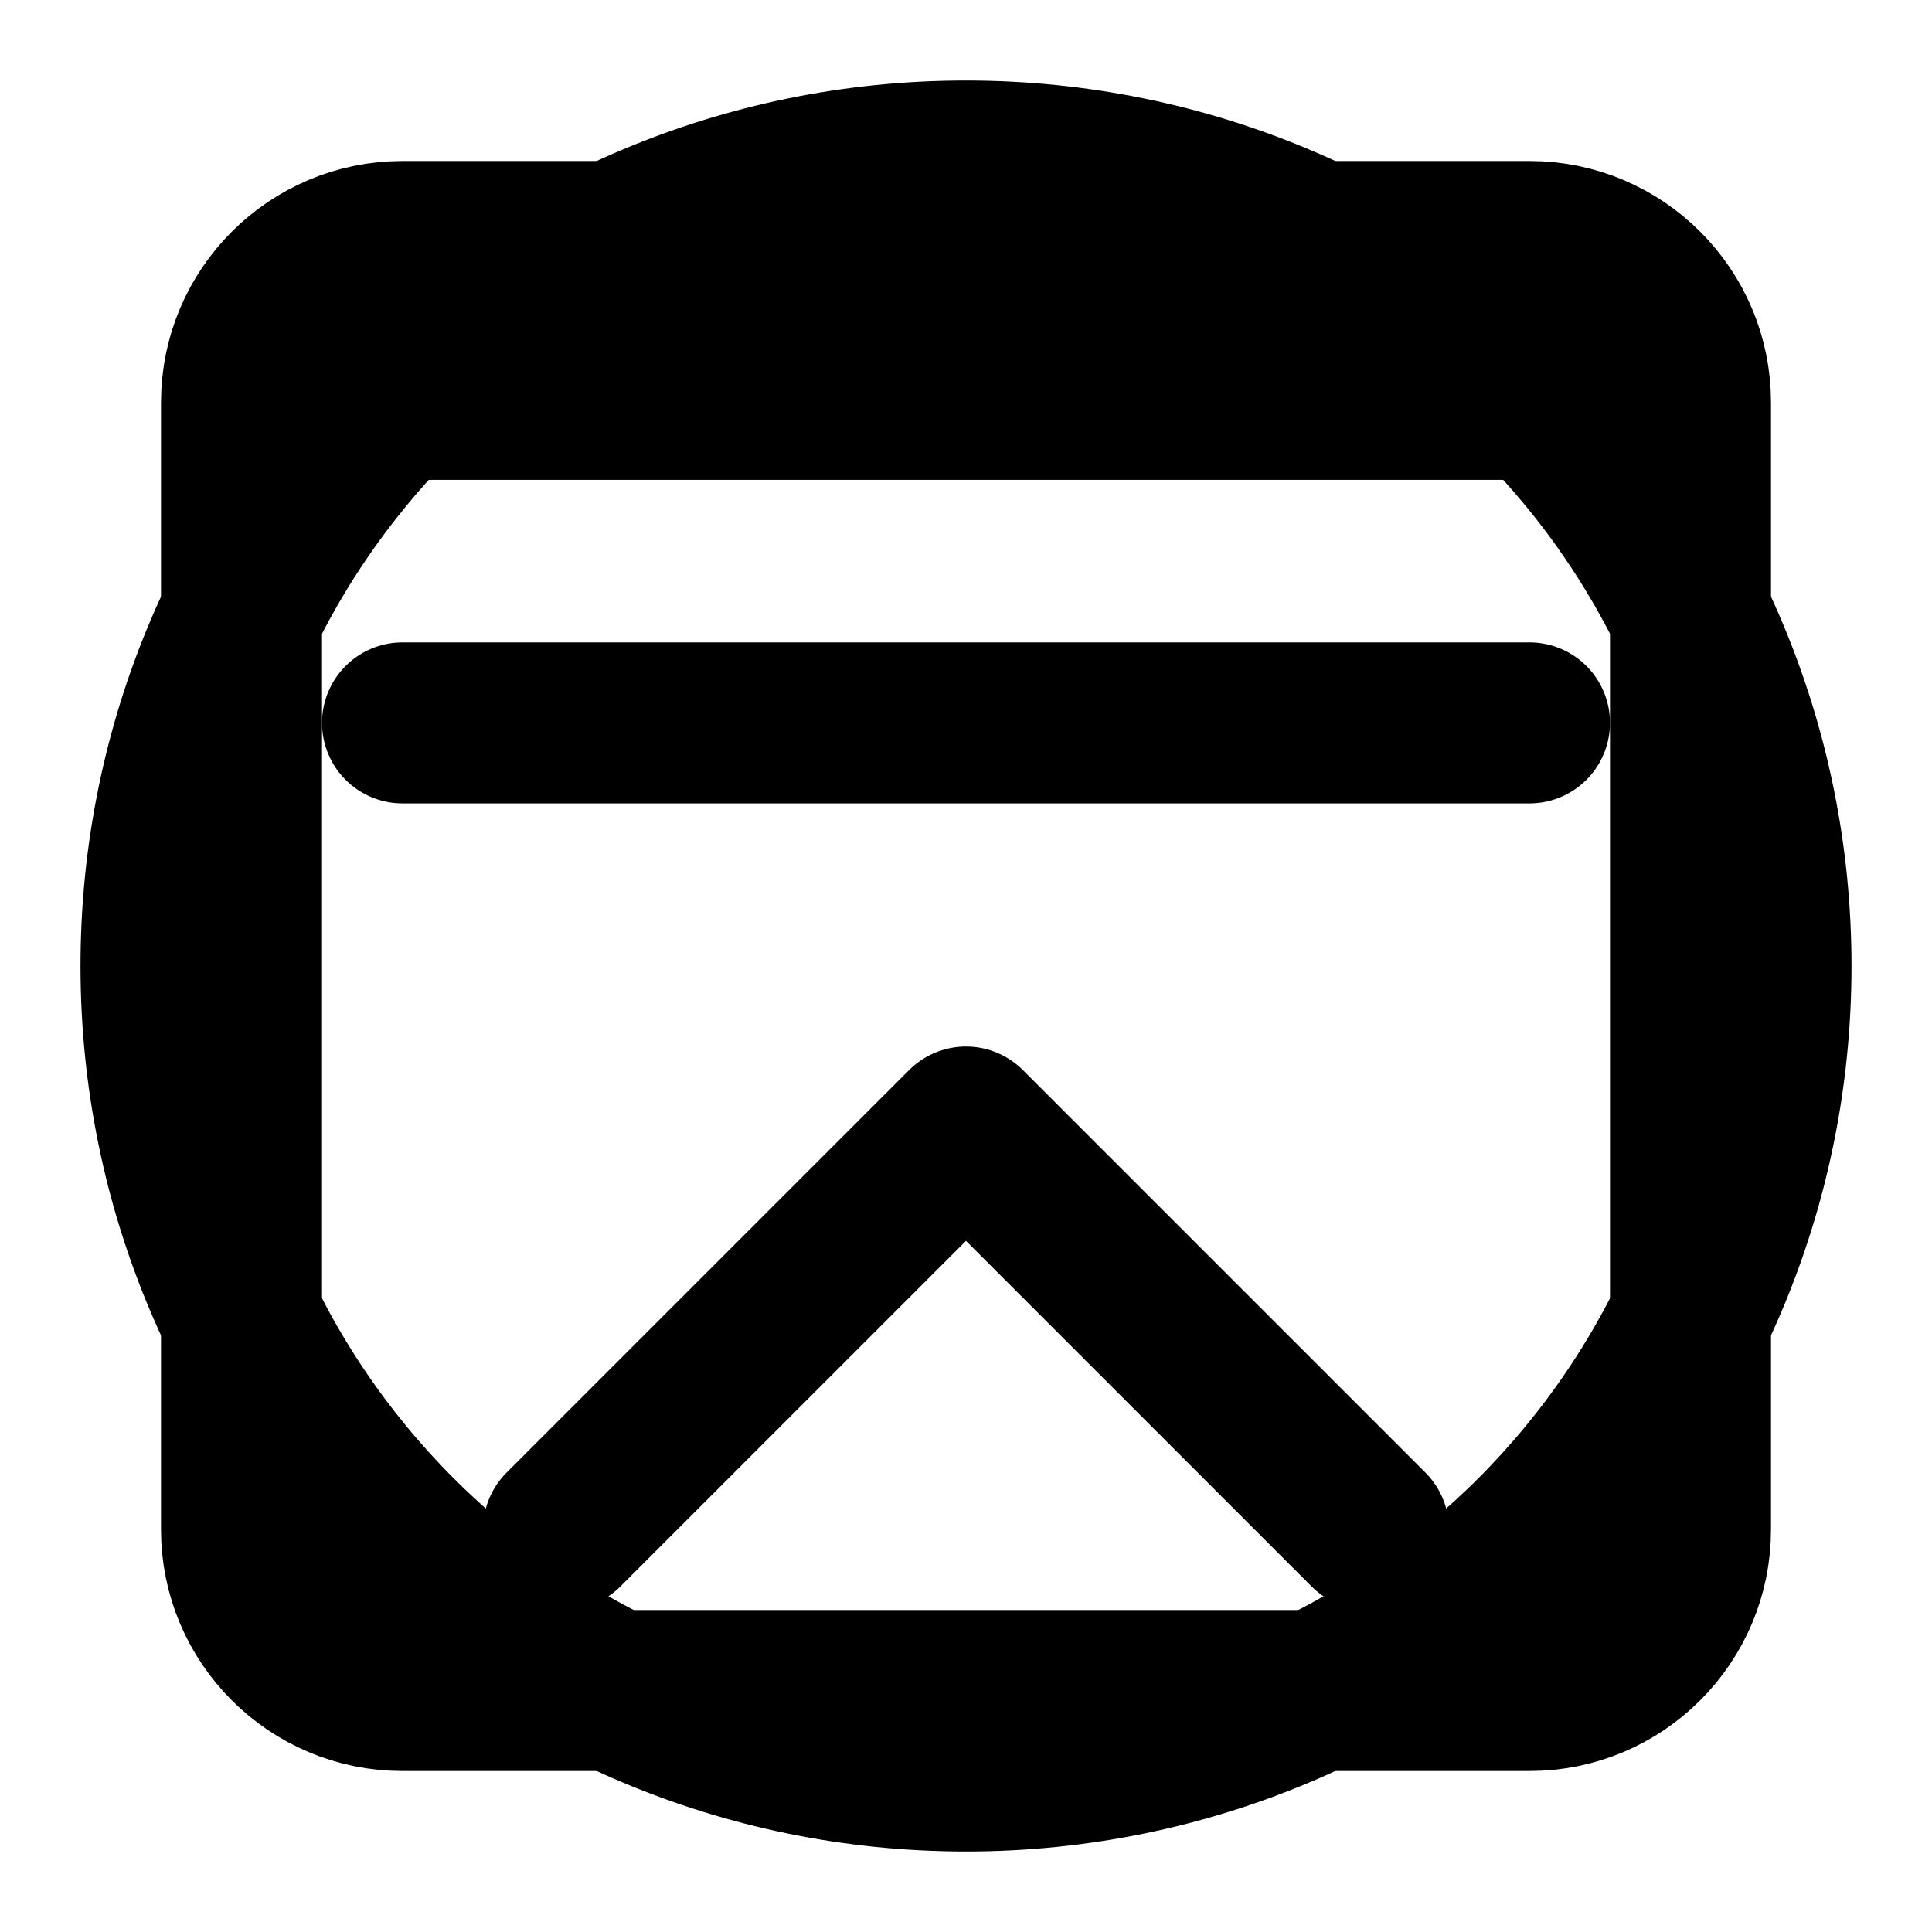
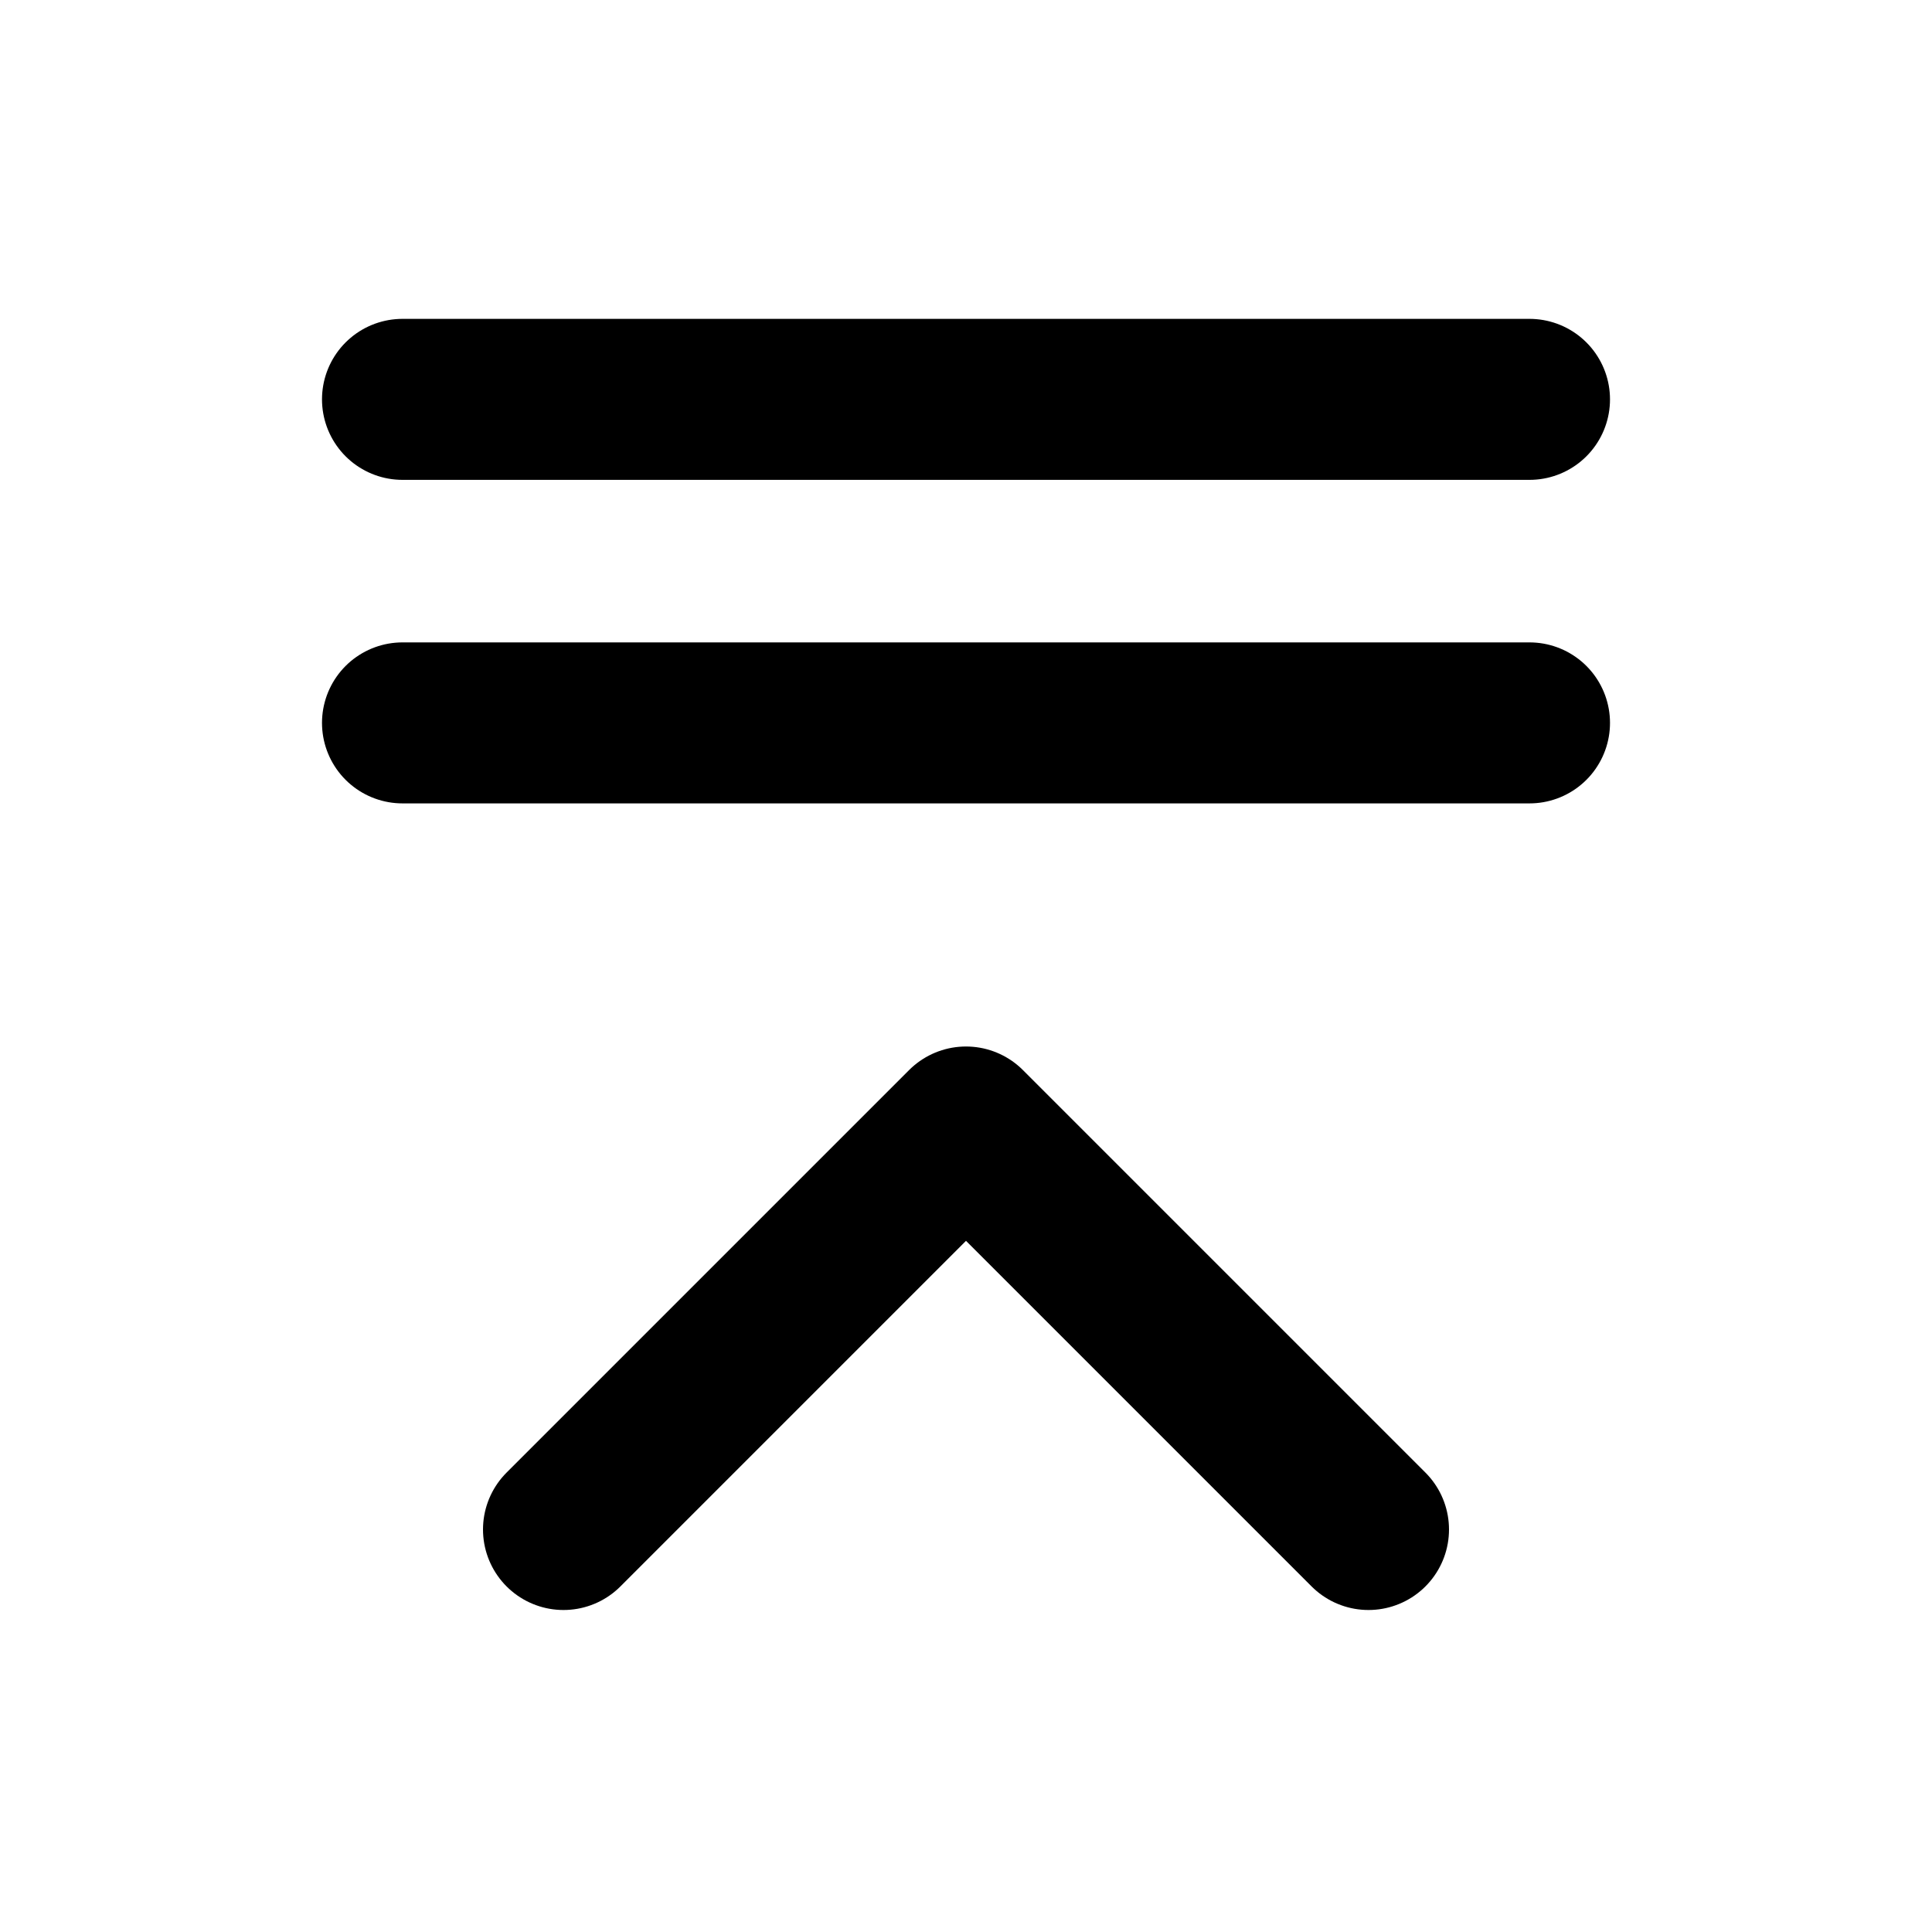
<svg xmlns="http://www.w3.org/2000/svg" width="24" height="24" viewBox="0 0 24 24" fill="none" stroke="currentColor" stroke-width="2" stroke-linecap="round" stroke-linejoin="round">
-   <g style="display:inlinefill:nonestroke:#f0f0f0stroke-opacity:1">
-     <circle cx="12" cy="12" r="10" style="fill:nonestroke:#f0f0f0stroke-width:2stroke-linecap:roundstroke-linejoin:roundstroke-opacity:1" />
-     <rect width="18" height="18" x="3" y="3" rx="2" ry="2" style="display:inlinefill:nonestroke:#f0f0f0stroke-width:2stroke-linecap:roundstroke-linejoin:roundstroke-opacity:1" />
-   </g>
  <path d="m17 19-5-5-5 5" />
-   <g style="display:inlinefill:nonestroke:currentColorstroke-width:2stroke-linecap:roundstroke-linejoin:round">
-     <path d="M19 8.98H5" />
-     <path d="M19 4.961H5" style="display:inlinefill:nonestroke:currentColorstroke-width:2stroke-linecap:roundstroke-linejoin:round" />
-   </g>
+   <path d="M19 8.98H5" />
+   <path d="M19 4.961H5" />
</svg>
